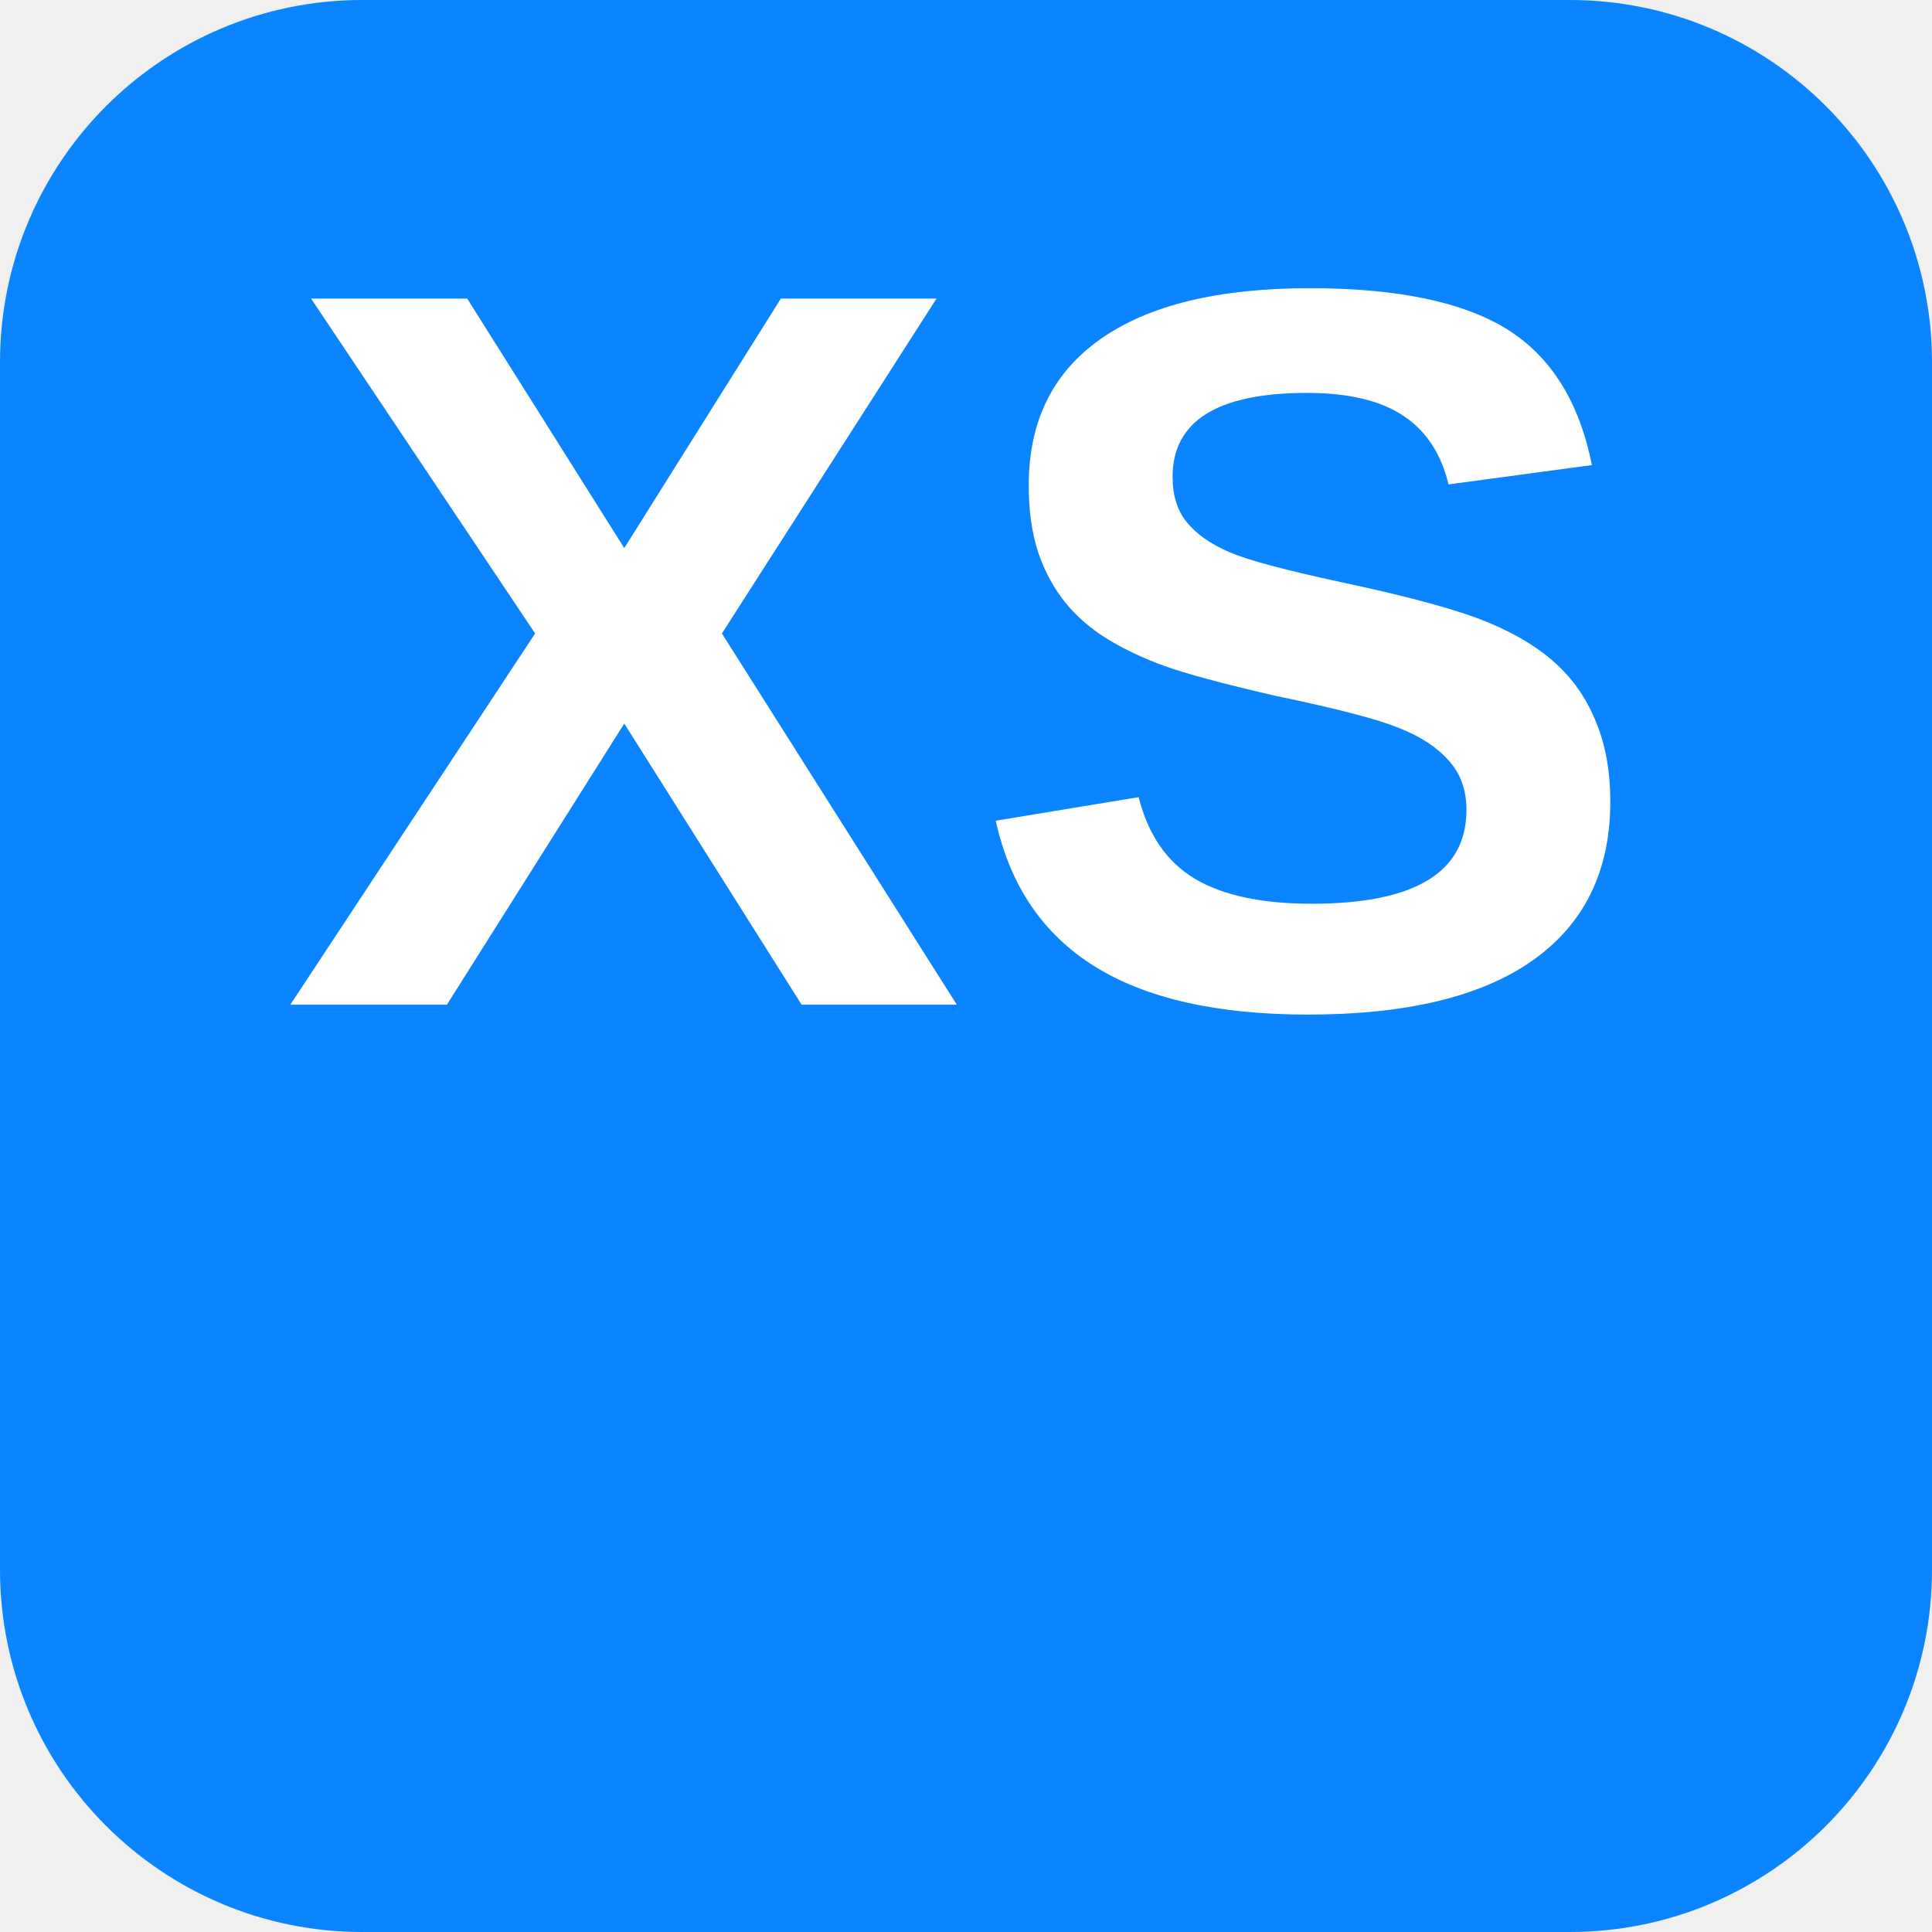
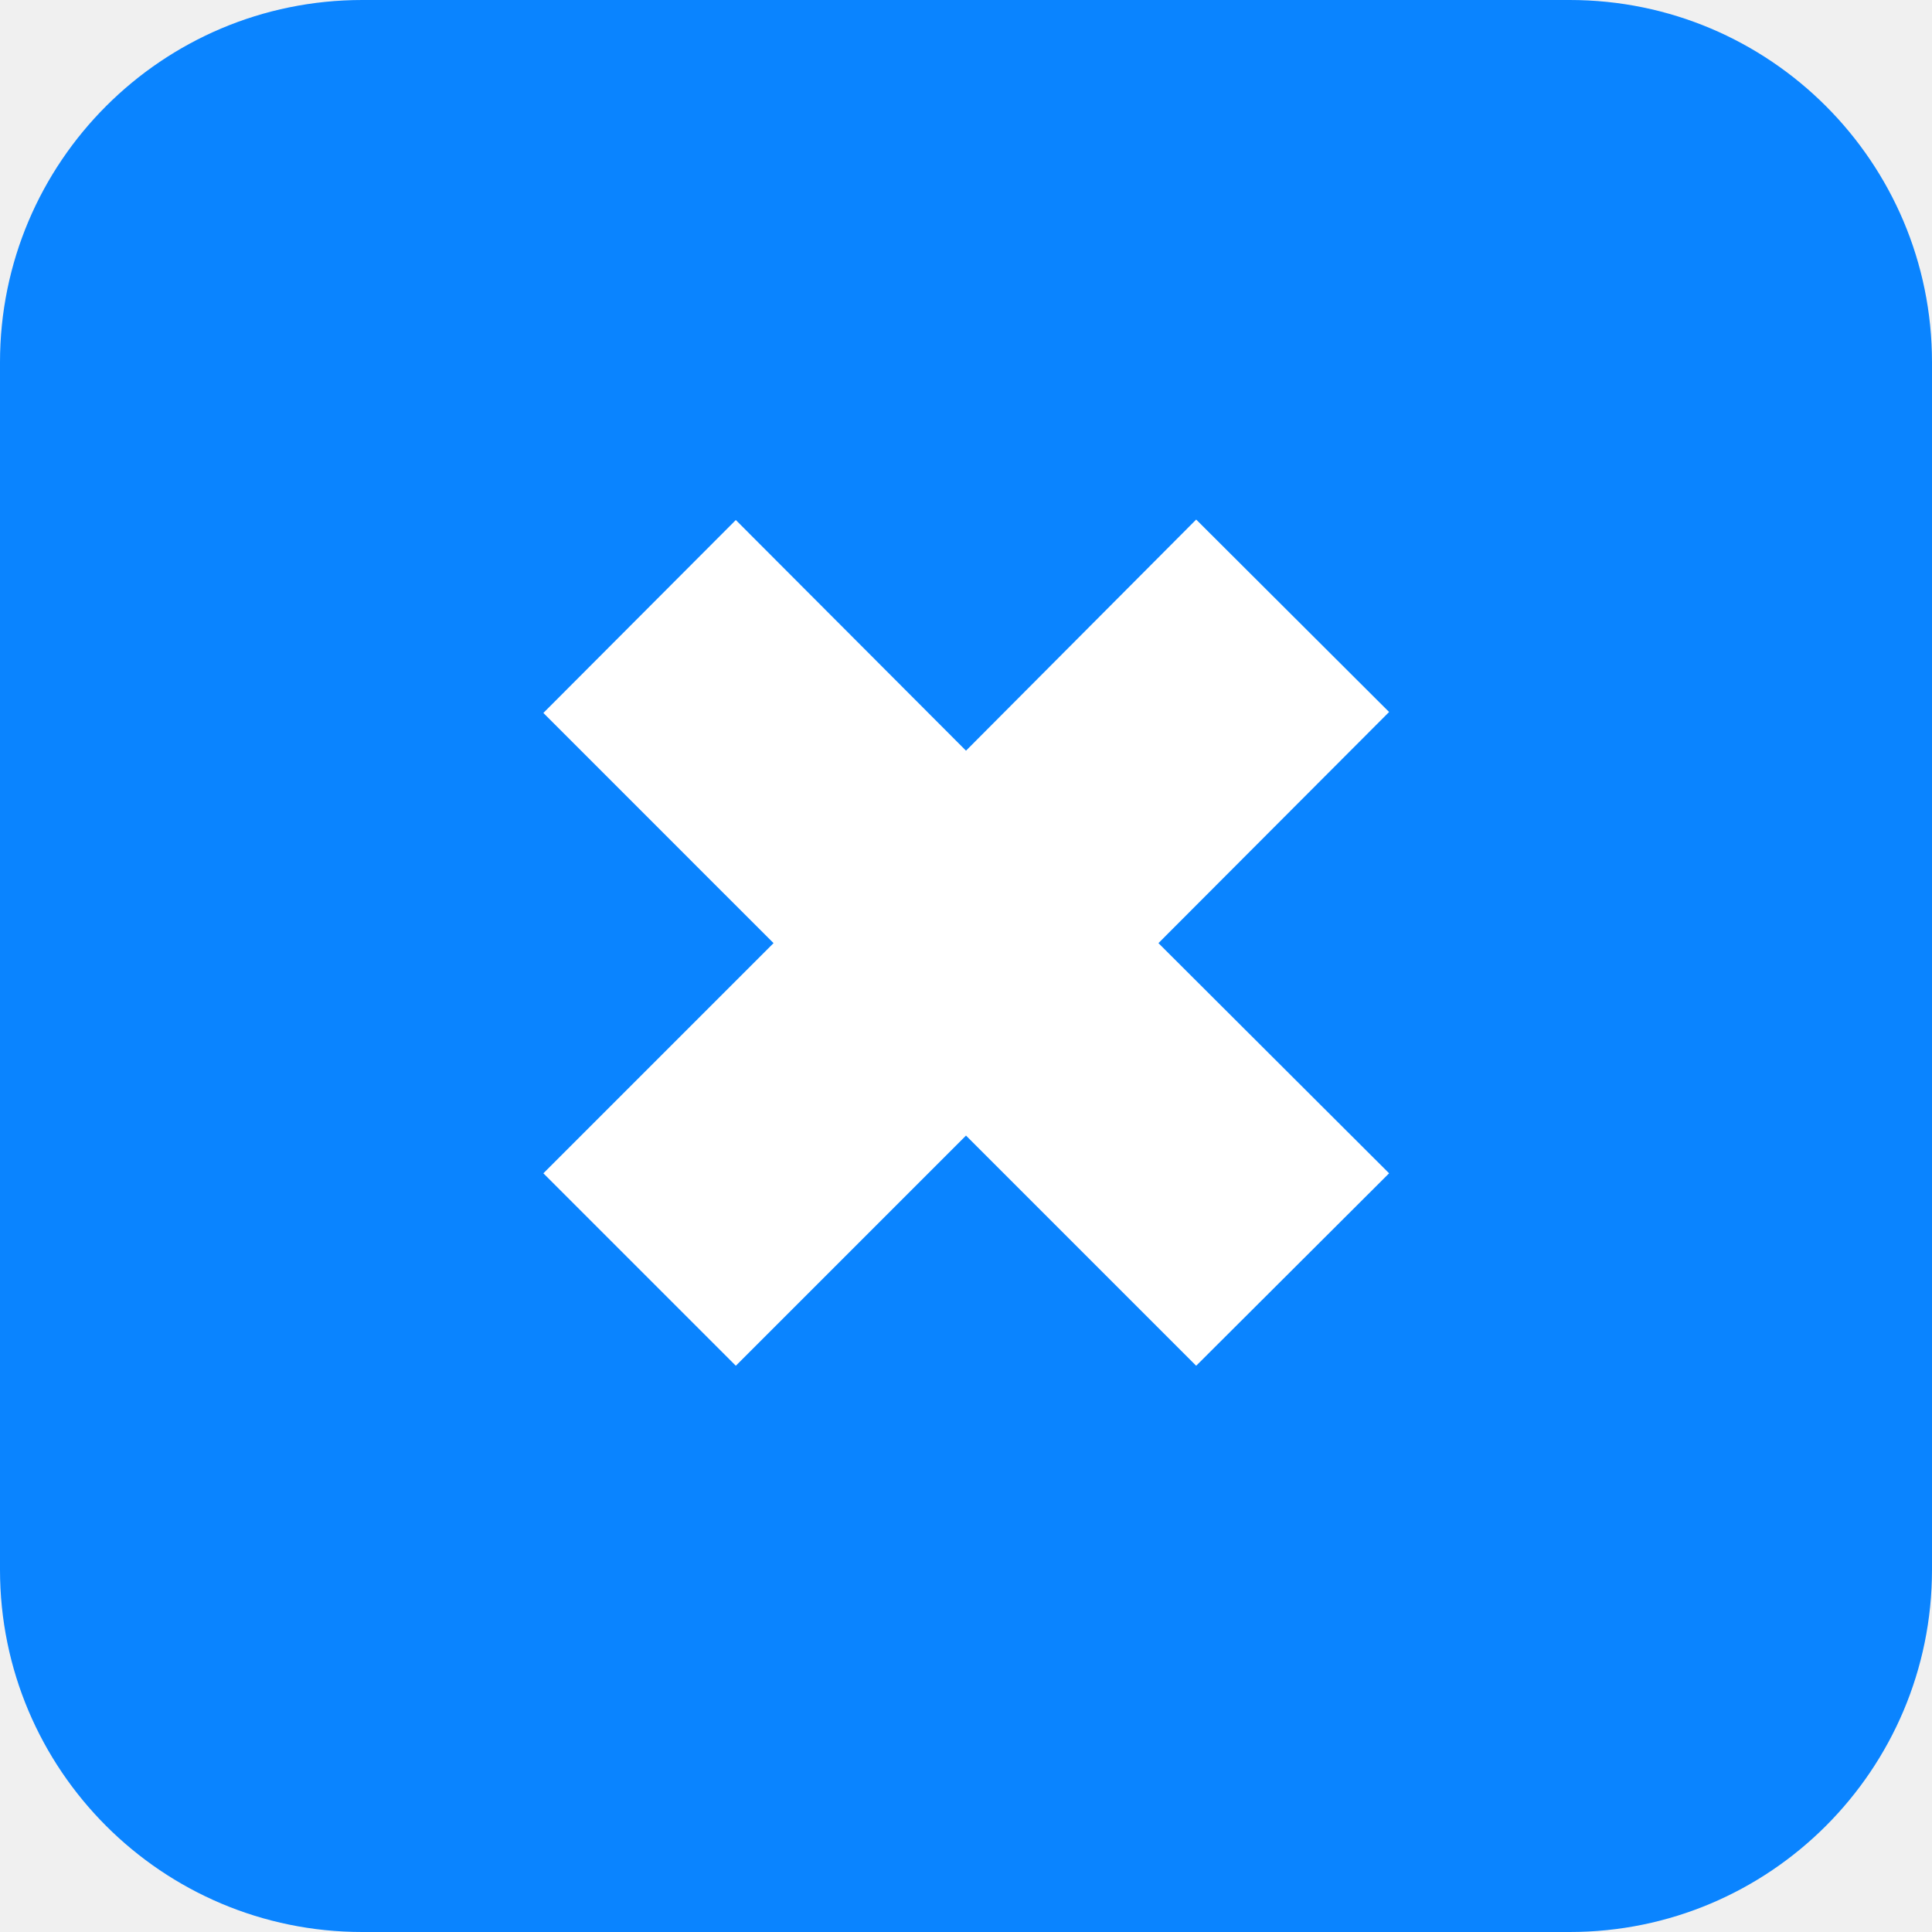
<svg xmlns="http://www.w3.org/2000/svg" viewBox="0 0 64 64">
  <rect width="64" height="64" rx="12" fill="#0A84FF" />
-   <text x="50%" y="52%" text-anchor="middle" font-family="system-ui,Segoe UI,Arial,sans-serif" font-size="34" font-weight="700" fill="#FFFFFF">XS</text>
+   <text x="50%" y="50%" text-anchor="middle" font-family="system-ui, -apple-system, BlinkMacSystemFont, 'Segoe UI', Arial, sans-serif" font-size="42" font-weight="700" fill="#FFFFFF" dominant-baseline="central">✖</text>
</svg>
